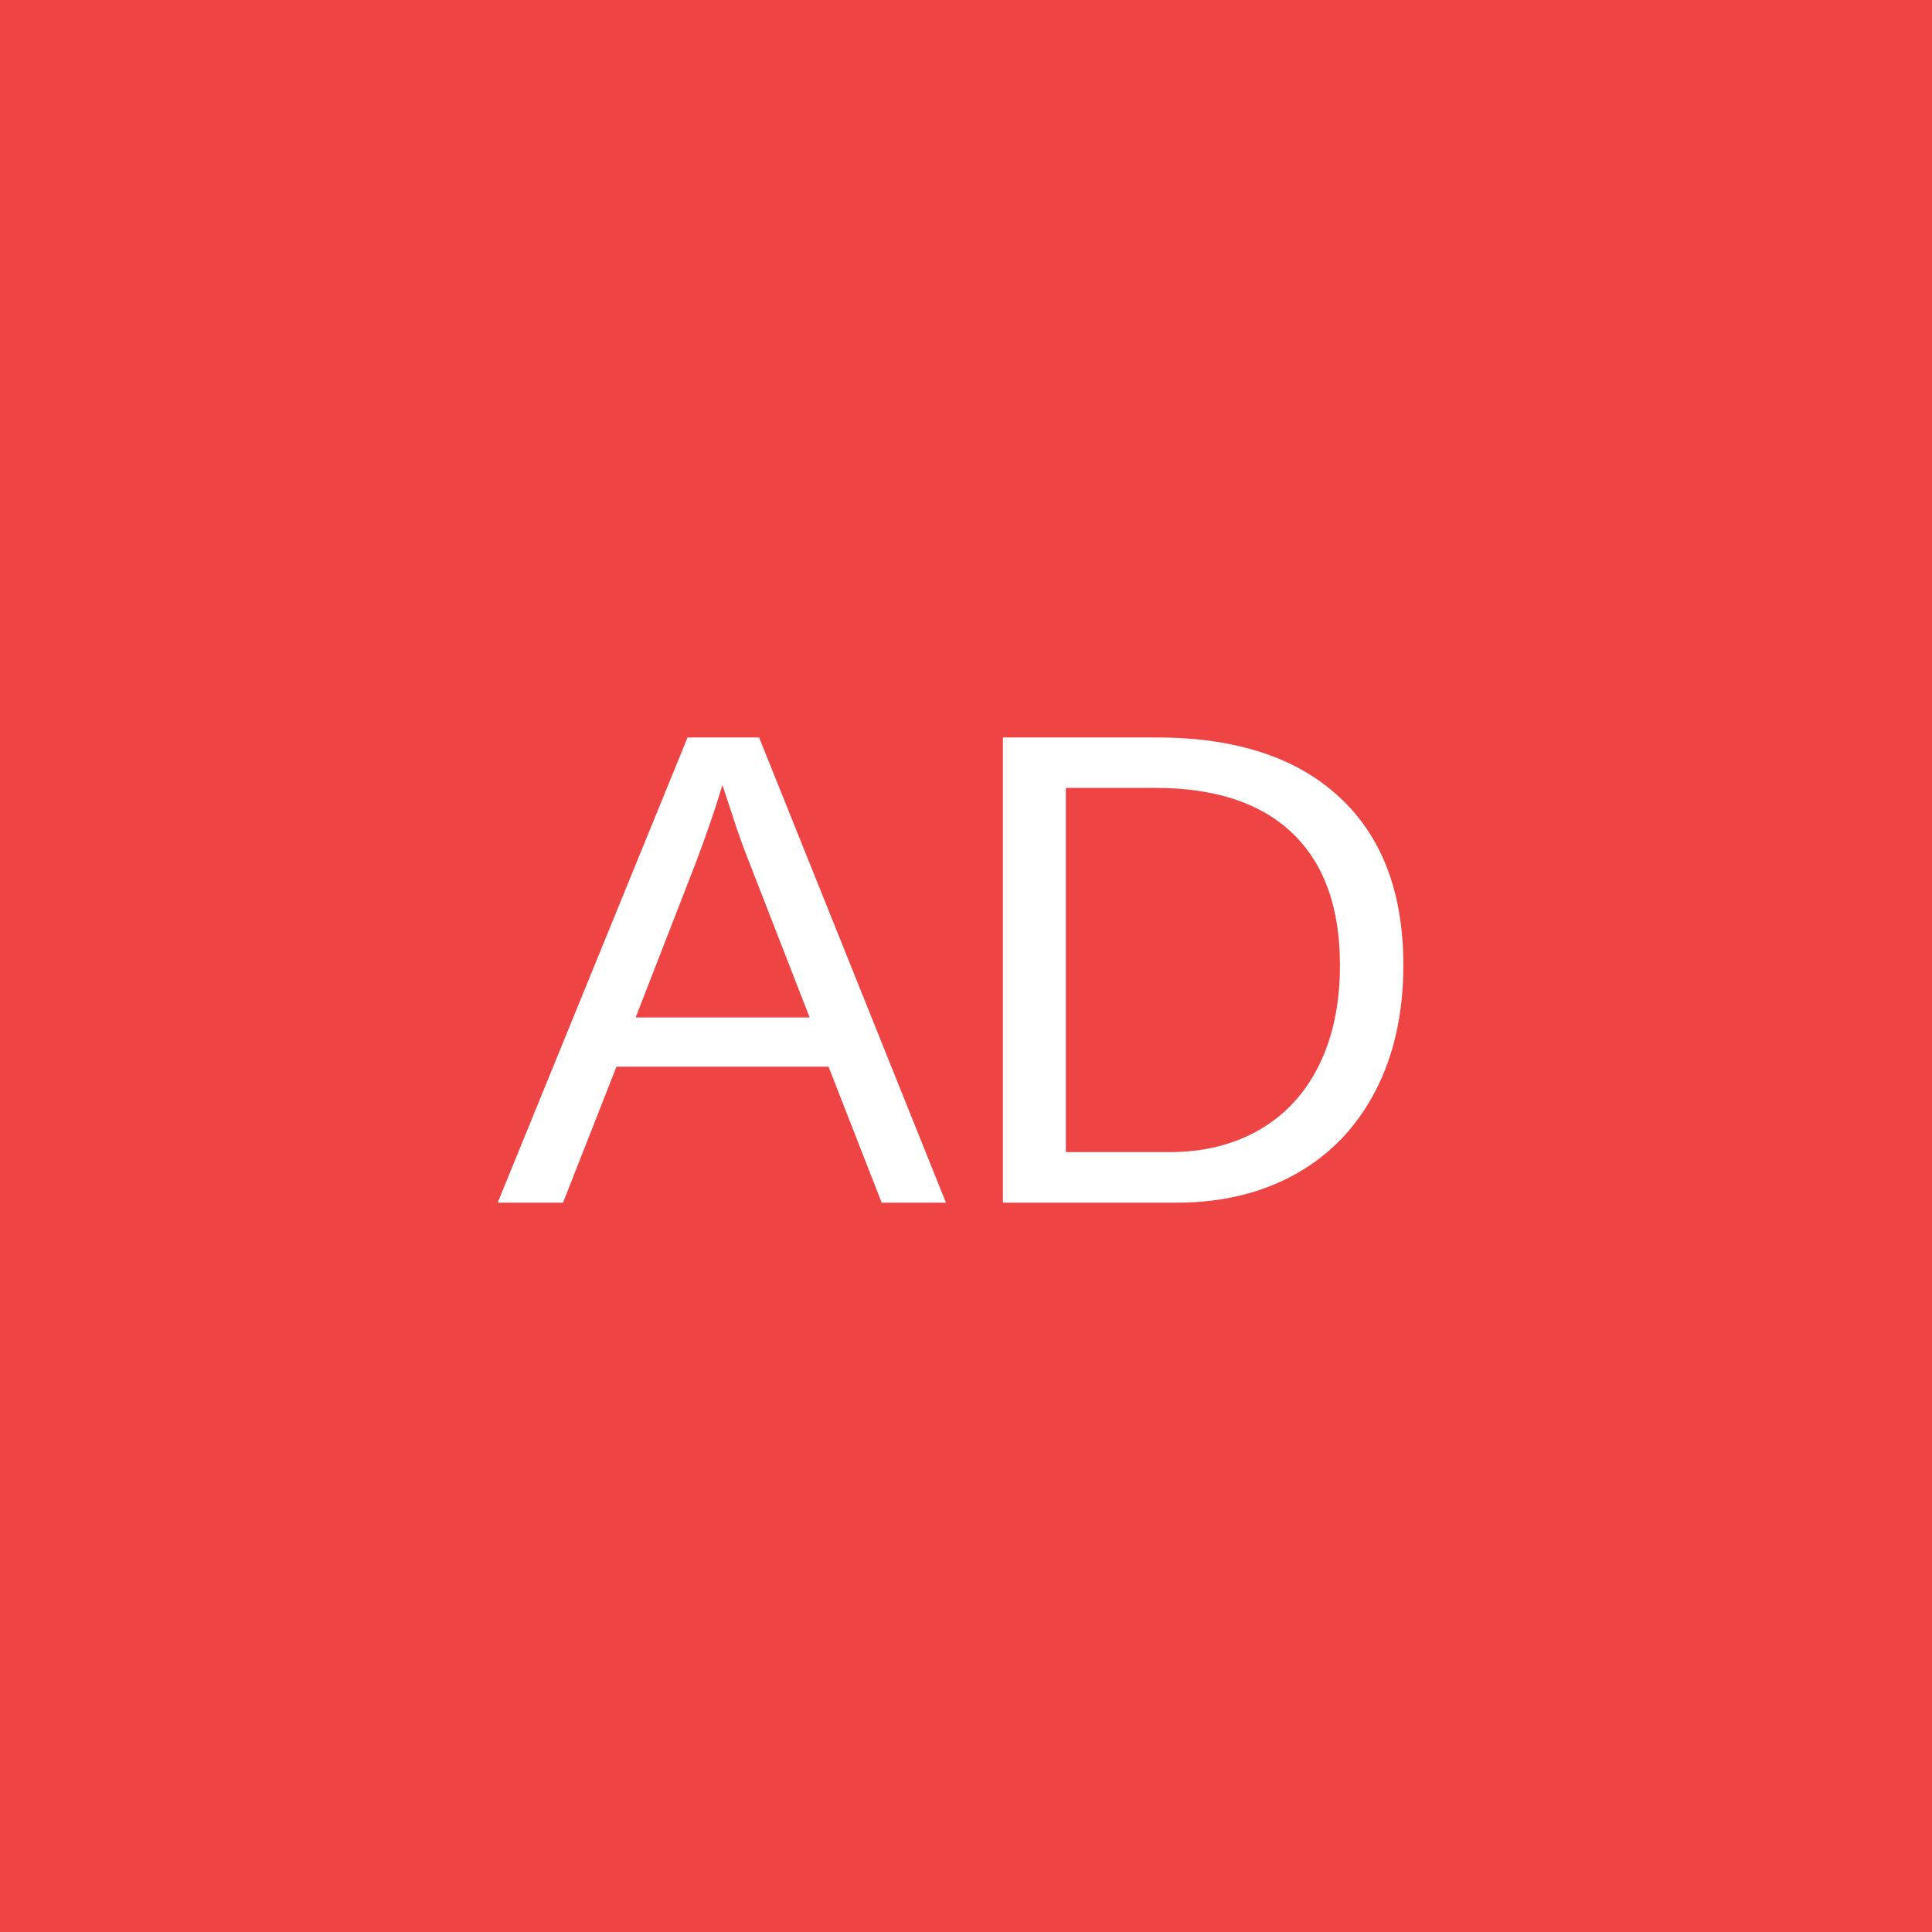
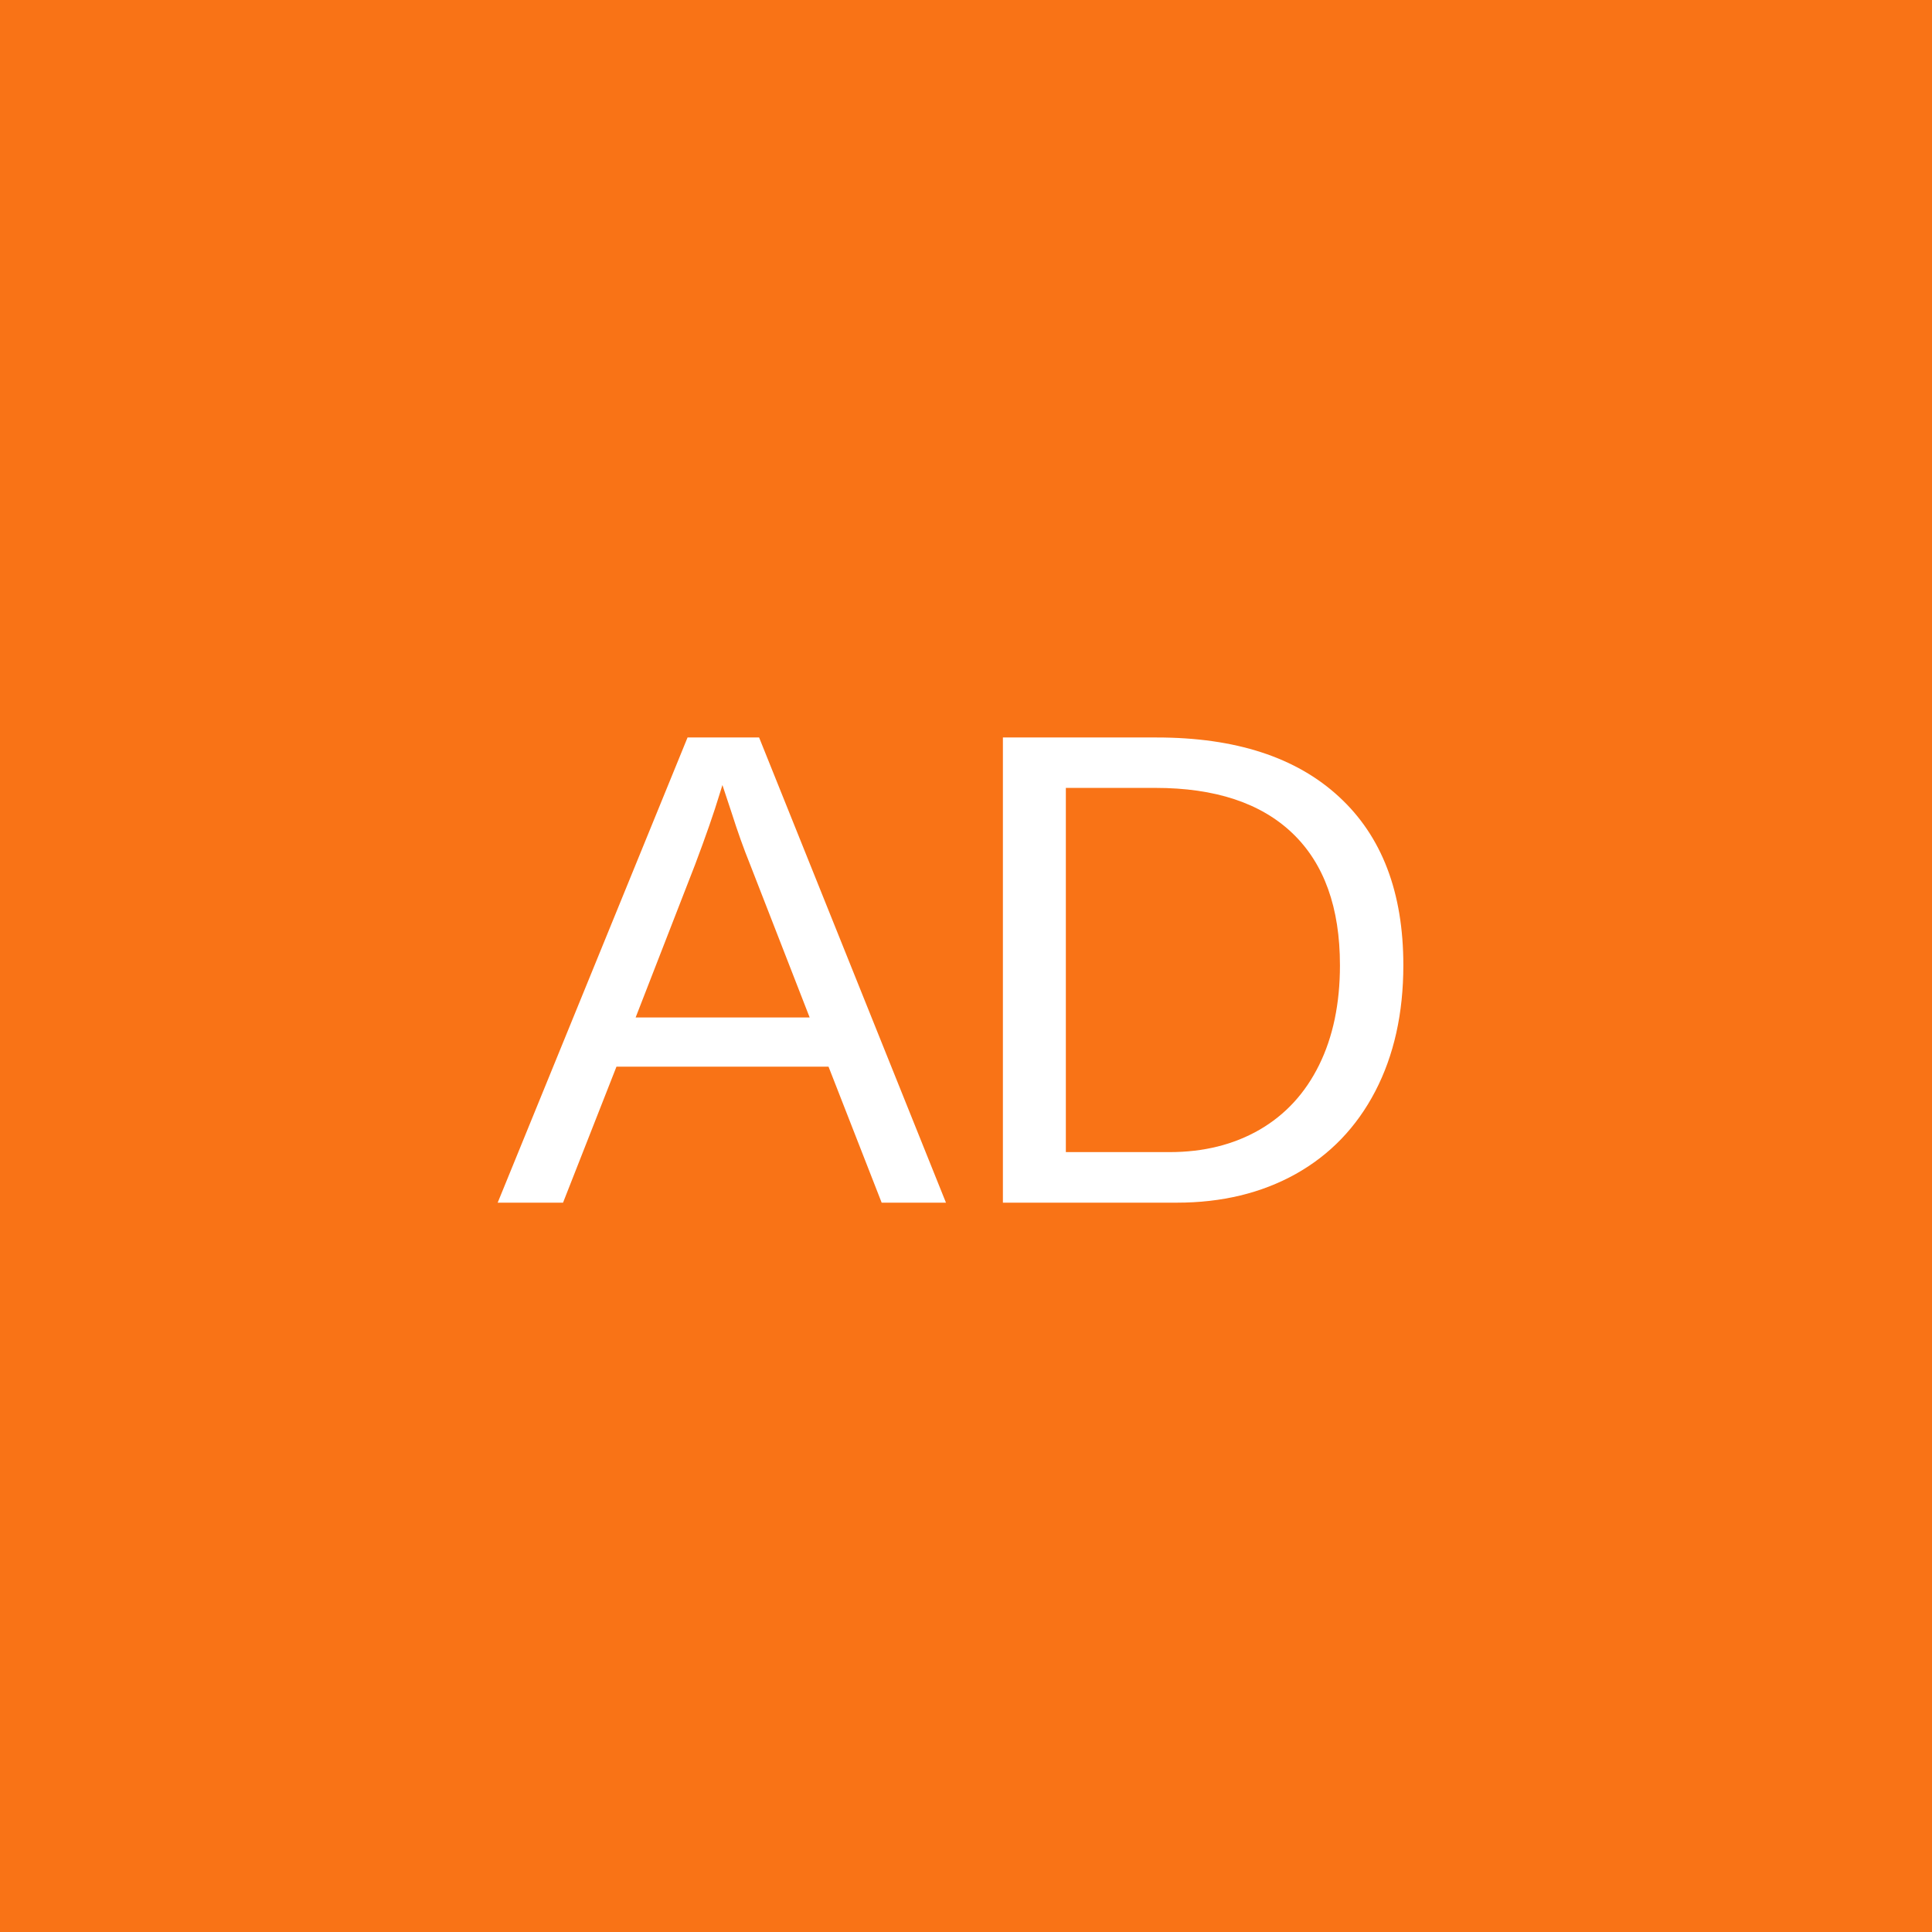
<svg xmlns="http://www.w3.org/2000/svg" width="200" height="200" viewBox="0 0 200 200">
-   <rect width="200" height="200" fill="#ef4444" />
+   <rect width="200" height="200" fill="#f97316" />
  <text x="50%" y="50%" font-family="Arial, Helvetica, sans-serif" font-size="70" fill="#ffffff" text-anchor="middle" dy=".35em">AD</text>
</svg>
